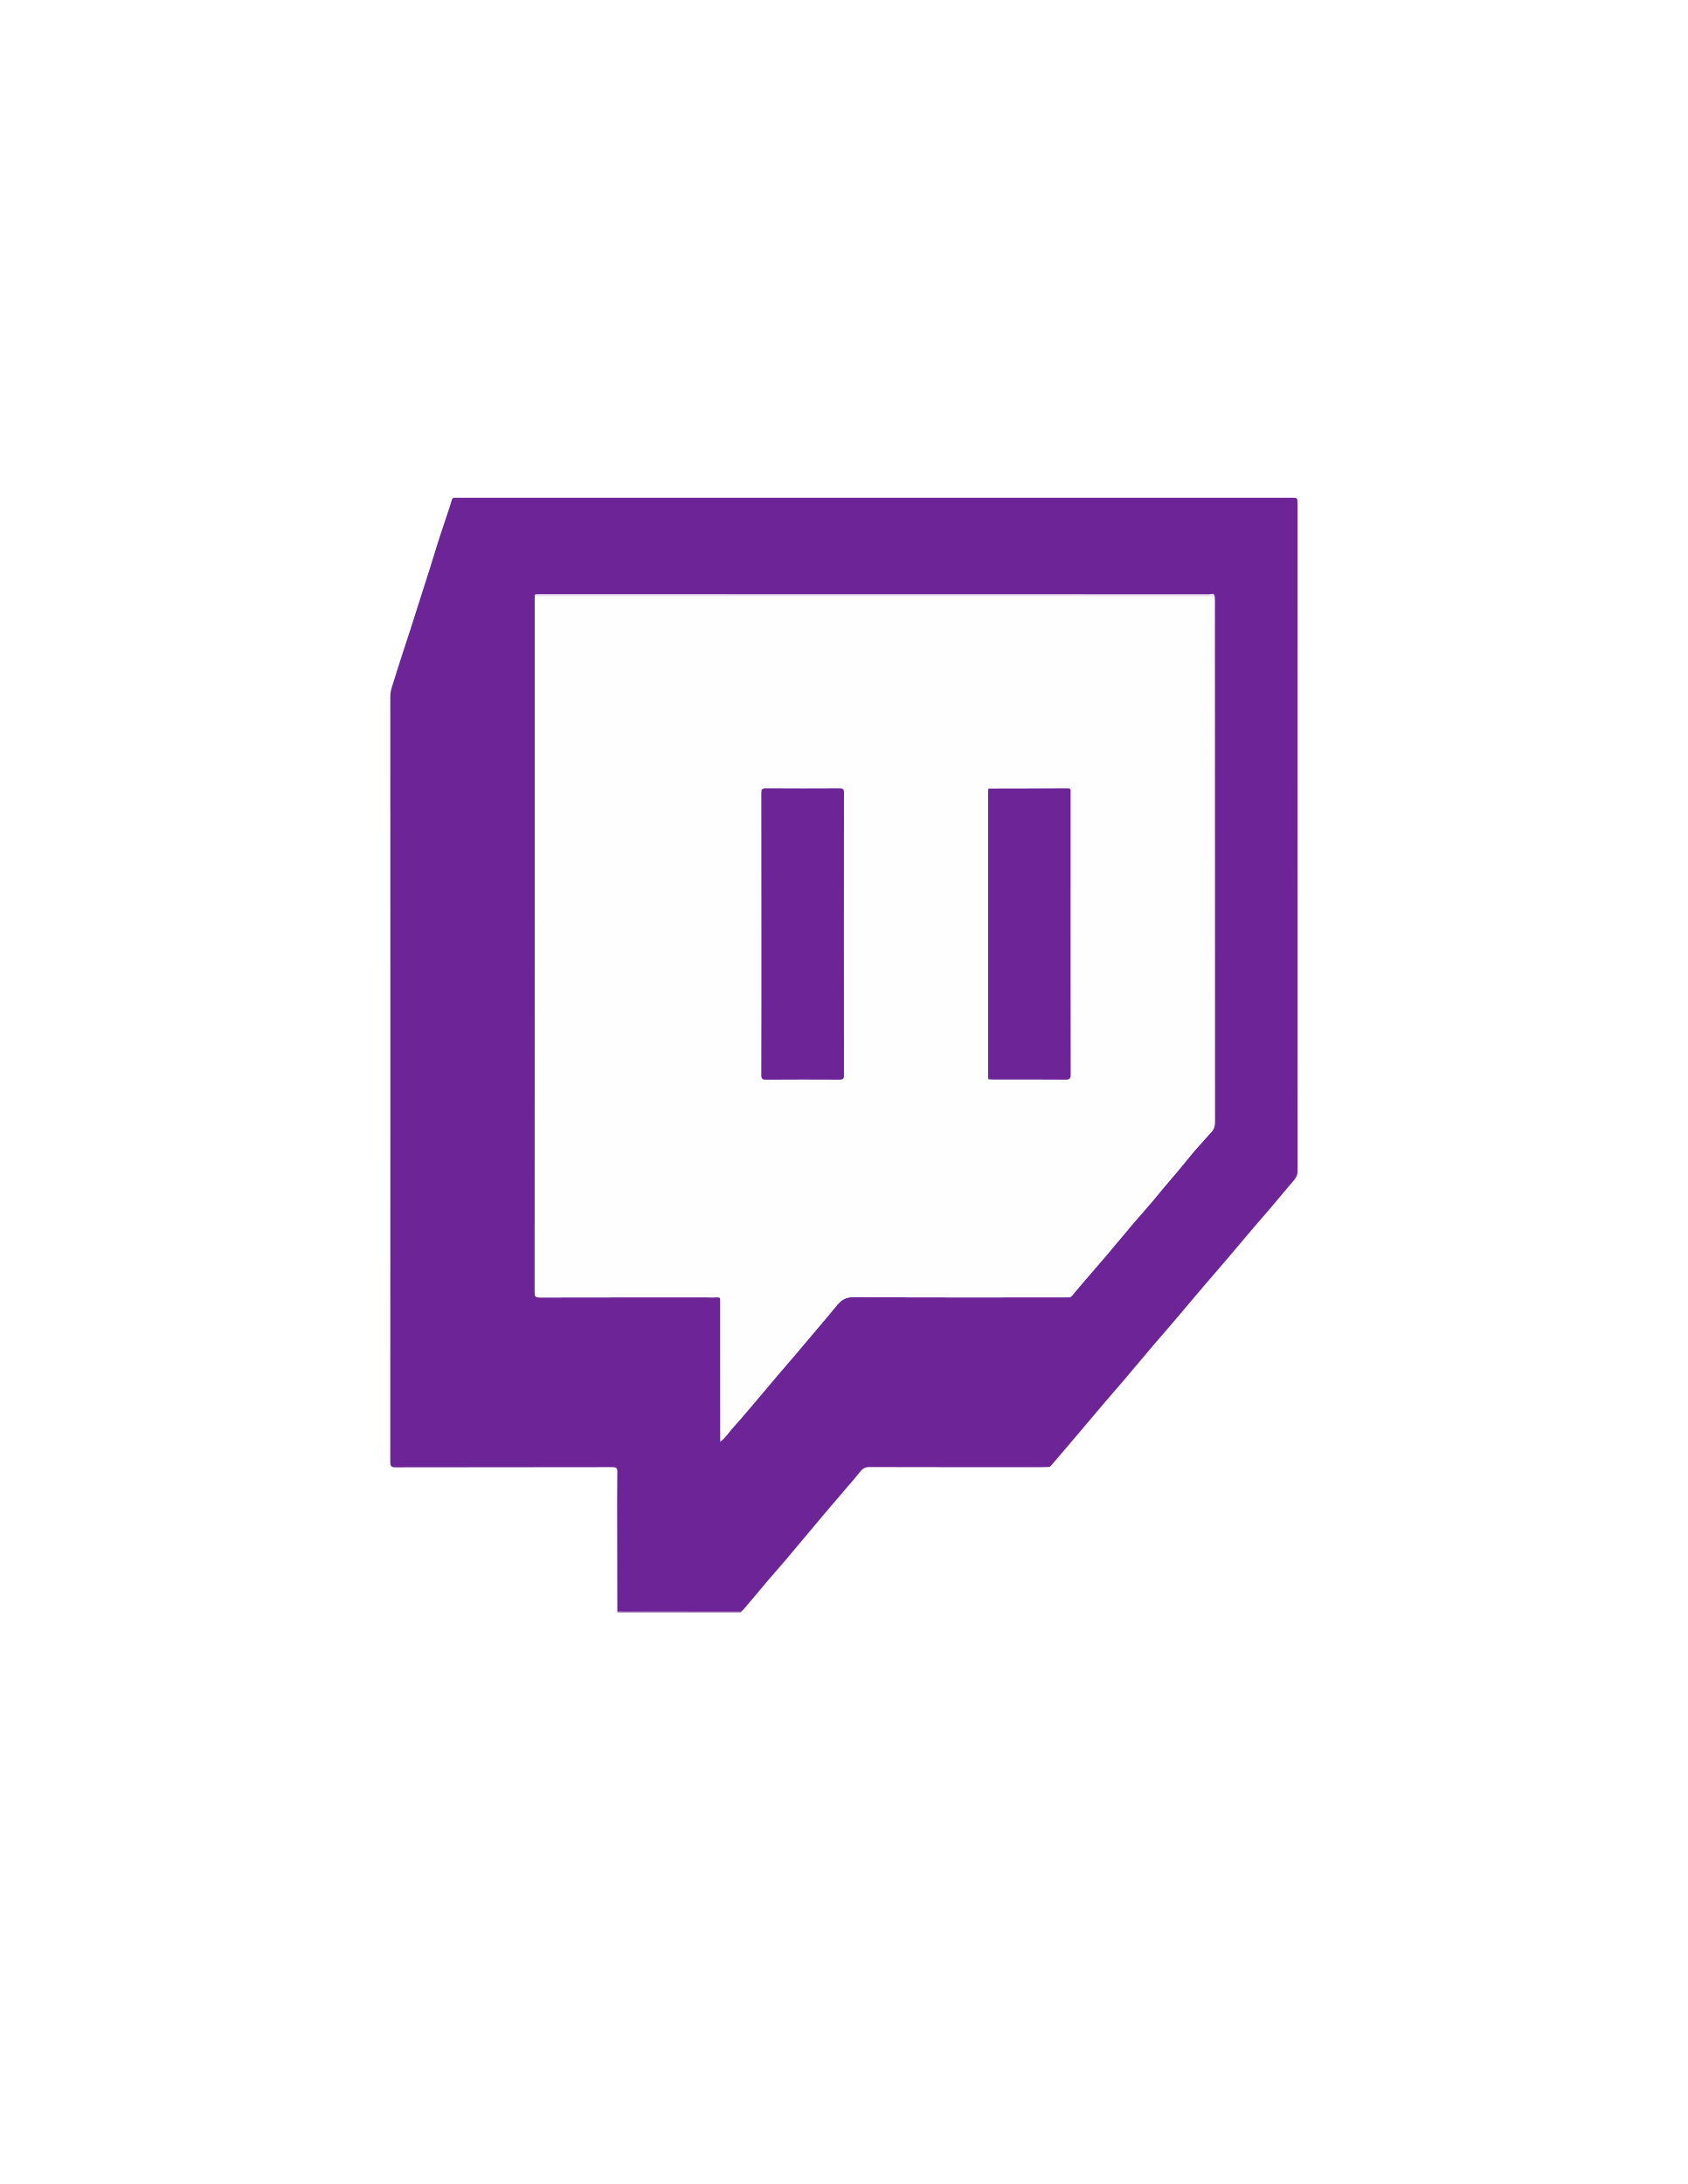
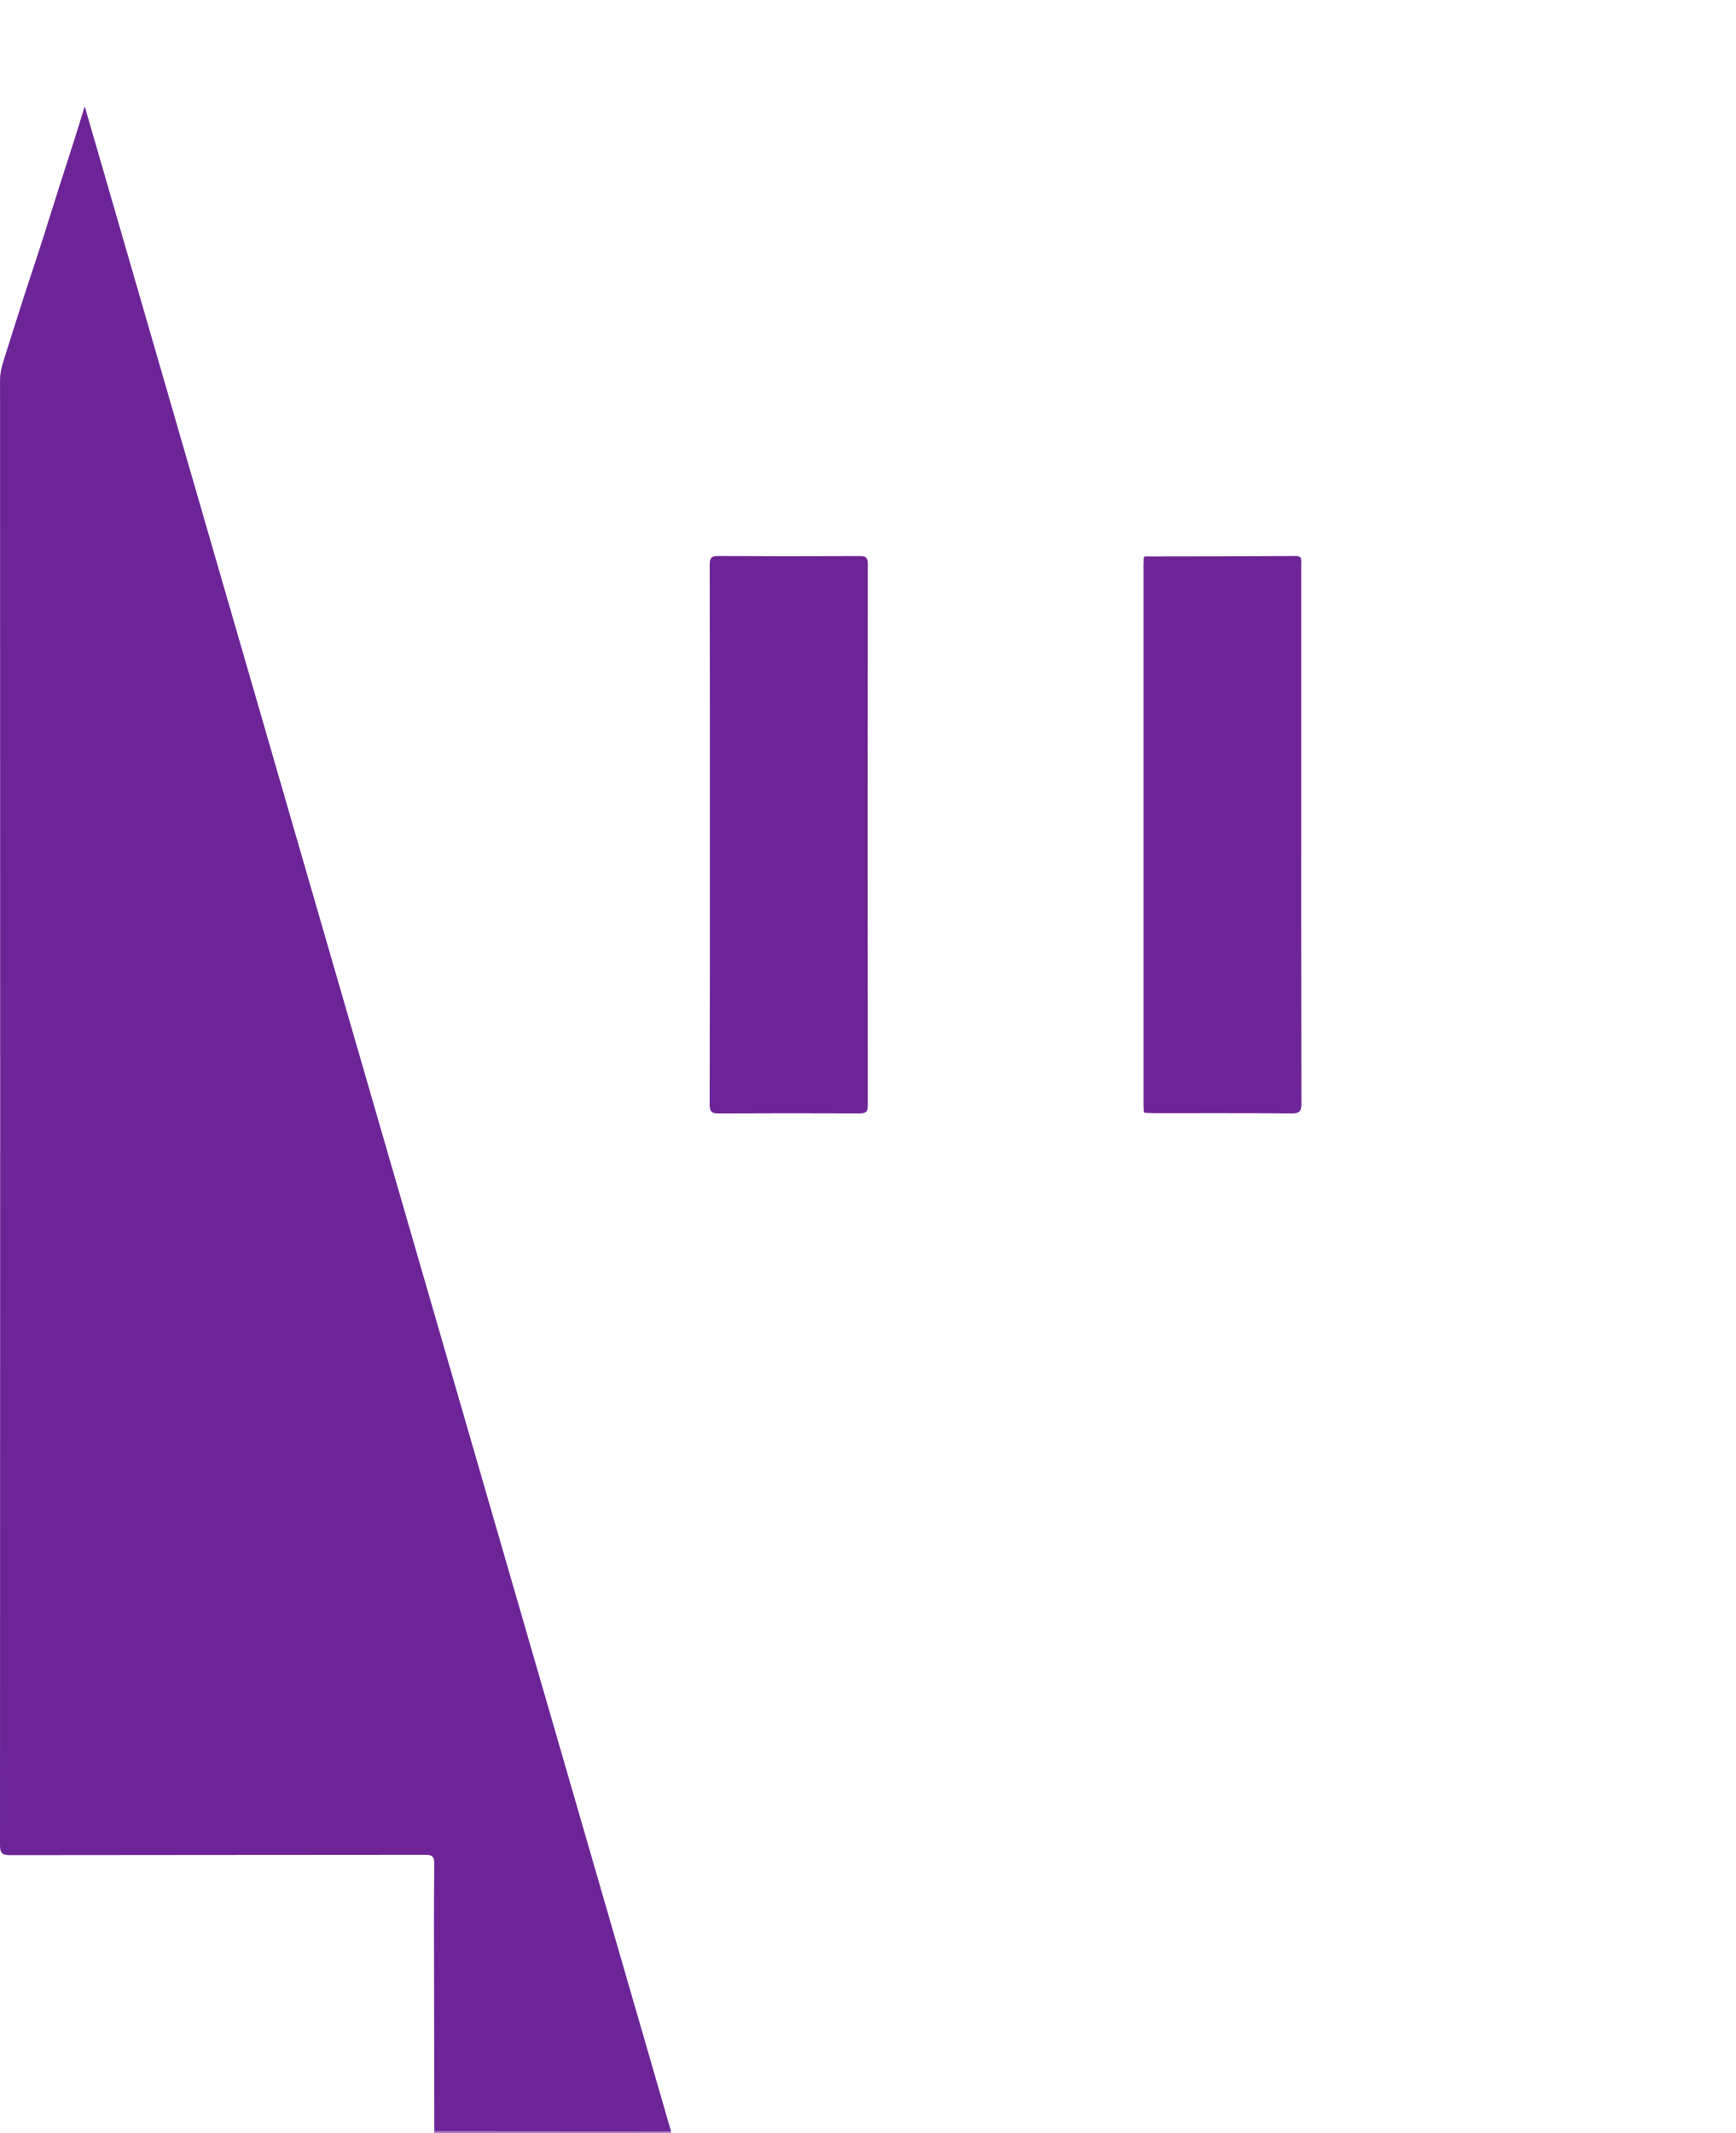
- <svg xmlns="http://www.w3.org/2000/svg" version="1.1" id="Layer_1" x="0px" y="0px" viewBox="0 0 612 792" style="enable-background:new 0 0 612 792;" xml:space="preserve">
+ <svg xmlns="http://www.w3.org/2000/svg" version="1.1" id="Layer_1" x="0px" y="0px" viewBox="141.51 180.49 328.97 404.28" style="enable-background:new 0 0 612 792;" xml:space="preserve">
  <style type="text/css">
	.st0{fill:#A67CC0;}
	.st1{fill:#6C2497;}
	.st2{fill:#FEFEFE;}
	.st3{fill:#E9DEEF;}
	.st4{fill:#B693CC;}
	.st5{fill:#7C3DA3;}
</style>
  <path class="st0" d="M268.72,584.46c-0.01,0.1-0.01,0.21-0.01,0.31c-14.98,0-29.96,0-44.94,0c0.02-0.12,0.05-0.24,0.07-0.36  C238.8,584.43,253.76,584.44,268.72,584.46z" />
-   <path class="st1" d="M268.72,584.46c-14.96-0.01-29.92-0.03-44.88-0.04c-0.02-9.5-0.04-19.01-0.05-28.51  c-0.01-7.38-0.05-14.76,0.04-22.14c0.02-1.44-0.4-1.73-1.76-1.73c-26.19,0.04-52.37,0.02-78.56,0.07c-1.58,0-2-0.33-2-1.97  c0.05-92.54,0.04-185.08,0.01-277.62c0-1.37,0.34-2.64,0.73-3.86c1.28-4.03,2.53-8.07,3.84-12.09c1.71-5.22,3.45-10.43,5.07-15.68  c2.1-6.76,4.37-13.47,6.41-20.25c1.36-4.52,2.88-9.02,4.38-13.5c0.64-1.89,1.29-3.78,1.83-5.7c0.2-0.7,0.46-1.01,1.18-0.94  c0.37,0.03,0.74,0.01,1.11,0.01c100.76,0,201.52,0,302.29,0c2.09,0,2.09,0,2.09,2.09c0,80.7,0,161.4,0.03,242.1  c0,1.46-0.55,2.44-1.45,3.48c-2.75,3.17-5.39,6.42-8.11,9.62c-2.07,2.45-4.2,4.84-6.28,7.28c-3.47,4.08-6.9,8.18-10.37,12.26  c-2.66,3.12-5.36,6.2-8.02,9.32c-3.4,3.99-6.76,8.02-10.16,12.02c-2.66,3.12-5.36,6.2-8.02,9.32c-3.4,4-6.75,8.04-10.15,12.03  c-2.65,3.12-5.36,6.2-8.02,9.32c-3.39,3.99-6.75,8-10.13,11.99c-2.92,3.44-5.87,6.86-8.8,10.31c-0.34,0.4-0.74,0.35-1.15,0.36  c-0.9,0.02-1.81,0.04-2.71,0.04c-20.66,0-41.32,0.02-61.99-0.04c-1.67,0-2.54,0.8-3.45,1.96c-1.41,1.79-2.92,3.49-4.4,5.23  c-2.68,3.14-5.39,6.27-8.06,9.42c-2.1,2.48-4.17,4.99-6.26,7.48c-2.73,3.25-5.45,6.51-8.19,9.75c-2.11,2.48-4.28,4.91-6.39,7.39  c-2.78,3.27-5.52,6.58-8.3,9.86C269.67,583.61,269.17,584.01,268.72,584.46z M261.21,522.56c-0.01,0.15-0.01,0.3-0.02,0.45  c0.05-0.13,0.1-0.27,0.16-0.4c1.82-1.38,2.98-3.35,4.5-5c2.13-2.32,4.15-4.74,6.19-7.14c3.39-3.99,6.76-8.01,10.15-12  c2.04-2.4,4.12-4.77,6.15-7.17c2.82-3.31,5.61-6.64,8.42-9.97c2.12-2.52,4.29-5.01,6.34-7.59c1.65-2.07,3.27-3.39,6.35-3.37  c25.55,0.18,51.09,0.1,76.64,0.1c0.42,0,0.85-0.01,1.27,0c0.62,0.02,1-0.2,1.43-0.73c2.09-2.57,4.27-5.05,6.42-7.56  c2.05-2.39,4.14-4.76,6.17-7.17c3.25-3.85,6.45-7.73,9.71-11.57c2.76-3.24,5.66-6.36,8.33-9.68c3.65-4.52,7.57-8.82,11.17-13.38  c2.76-3.49,5.85-6.72,8.8-10.07c0.79-0.9,1.09-1.91,1.09-3.15c-0.03-63.02-0.03-126.03-0.03-189.05c0-0.64-0.03-1.27-0.05-1.91  c-0.23-1.36-1.29-0.61-1.88-0.61c-80.9-0.04-161.8-0.04-242.7-0.04c-0.48,0-0.96,0-1.43,0.02c-0.44,0.02-0.51,0.28-0.41,0.65  c-0.03,0.53-0.08,1.06-0.08,1.58c0,83.6,0,167.2-0.04,250.8c0,1.54,0.38,1.91,1.91,1.91c21.08-0.05,42.16-0.04,63.25-0.03  c2.49,0,2.16-0.28,2.17,2.24C261.2,489.33,261.2,505.95,261.21,522.56z" />
-   <path class="st2" d="M440.41,216.2c0.02,0.64,0.05,1.27,0.05,1.91c0,63.02,0,126.03,0.03,189.05c0,1.24-0.3,2.25-1.09,3.15  c-2.94,3.35-6.03,6.58-8.8,10.07c-3.61,4.56-7.52,8.86-11.17,13.38c-2.67,3.31-5.58,6.43-8.33,9.68c-3.26,3.84-6.46,7.73-9.71,11.57  c-2.03,2.41-4.12,4.78-6.17,7.17c-2.15,2.51-4.34,5-6.42,7.56c-0.43,0.53-0.82,0.75-1.43,0.73c-0.42-0.01-0.85,0-1.27,0  c-25.55,0-51.09,0.08-76.64-0.1c-3.08-0.02-4.7,1.3-6.35,3.37c-2.06,2.58-4.22,5.07-6.34,7.59c-2.8,3.33-5.6,6.65-8.42,9.97  c-2.04,2.4-4.12,4.77-6.15,7.17c-3.39,3.99-6.75,8.01-10.15,12c-2.04,2.4-4.06,4.82-6.19,7.14c-1.52,1.65-2.68,3.62-4.5,5  c0,0-0.05-0.07-0.05-0.07l-0.09,0.02c0-16.61,0-33.23-0.02-49.84c0-2.52,0.32-2.24-2.17-2.24c-21.08-0.01-42.16-0.02-63.25,0.03  c-1.53,0-1.91-0.37-1.91-1.91c0.04-83.6,0.04-167.2,0.04-250.8c0-0.53,0.05-1.06,0.08-1.58c0.74-0.01,1.49-0.03,2.23-0.03  c72.32,0,144.64,0,216.96,0C422.26,216.19,431.34,216.2,440.41,216.2z M358.59,285.97c-0.23-0.02-0.3,0.09-0.26,0.31  c-0.01,0.37-0.04,0.74-0.04,1.11c0,34.14,0,68.28,0,102.43c0,0.42,0.03,0.85,0.04,1.27c-0.04,0.22,0.01,0.35,0.26,0.34  c0.53,0.02,1.06,0.07,1.59,0.07c8.71,0,17.42-0.03,26.12,0.04c1.5,0.01,1.94-0.31,1.93-1.88c-0.06-22.61-0.04-45.22-0.04-67.83  c0-11.46,0-22.93,0-34.39c0-0.77,0.24-1.56-1.09-1.55C377.59,285.95,368.09,285.95,358.59,285.97z M276.08,338.69  c0,17.04,0.02,34.08-0.04,51.12c-0.01,1.46,0.42,1.73,1.77,1.72c8.87-0.06,17.74-0.05,26.61-0.01c1.19,0.01,1.61-0.23,1.6-1.54  c-0.04-34.18-0.04-68.37,0-102.55c0-1.29-0.37-1.56-1.59-1.55c-8.92,0.05-17.84,0.06-26.76-0.01c-1.37-0.01-1.63,0.42-1.62,1.7  C276.1,304.61,276.08,321.65,276.08,338.69z" />
-   <path class="st3" d="M440.41,216.2c-9.08,0-18.16-0.01-27.24-0.01c-72.32,0-144.64,0-216.96,0c-0.74,0-1.49,0.02-2.23,0.03  c-0.1-0.37-0.03-0.63,0.41-0.65c0.48-0.02,0.95-0.02,1.43-0.02c80.9,0,161.8,0,242.7,0.04C439.12,215.59,440.19,214.84,440.41,216.2  z" />
-   <path class="st4" d="M261.21,522.56l0.09-0.02c0,0,0.05,0.07,0.05,0.07c-0.05,0.13-0.1,0.27-0.16,0.4  C261.2,522.86,261.2,522.71,261.21,522.56z" />
+   <path class="st1" d="M268.72,584.46c-14.96-0.01-29.92-0.03-44.88-0.04c-0.02-9.5-0.04-19.01-0.05-28.51  c-0.01-7.38-0.05-14.76,0.04-22.14c0.02-1.44-0.4-1.73-1.76-1.73c-26.19,0.04-52.37,0.02-78.56,0.07c-1.58,0-2-0.33-2-1.97  c0.05-92.54,0.04-185.08,0.01-277.62c0-1.37,0.34-2.64,0.73-3.86c1.28-4.03,2.53-8.07,3.84-12.09c1.71-5.22,3.45-10.43,5.07-15.68  c2.1-6.76,4.37-13.47,6.41-20.25c1.36-4.52...261.21,522.56z" />
  <path class="st1" d="M276.08,338.69c0-17.04,0.01-34.08-0.03-51.12c0-1.28,0.25-1.71,1.62-1.7c8.92,0.06,17.84,0.06,26.76,0.01  c1.22-0.01,1.59,0.27,1.59,1.55c-0.04,34.18-0.04,68.37,0,102.55c0,1.31-0.42,1.54-1.6,1.54c-8.87-0.04-17.74-0.05-26.61,0.01  c-1.35,0.01-1.78-0.26-1.77-1.72C276.1,372.76,276.08,355.73,276.08,338.69z" />
  <path class="st1" d="M358.32,391.08c-0.01-0.42-0.04-0.85-0.04-1.27c0-34.14,0-68.28,0-102.43c0-0.37,0.03-0.74,0.04-1.11  c0.09-0.1,0.18-0.2,0.26-0.31c9.5-0.02,19-0.02,28.51-0.09c1.34-0.01,1.09,0.78,1.09,1.55c0,11.46,0,22.93,0,34.39  c0,22.61-0.02,45.22,0.04,67.83c0,1.58-0.44,1.9-1.93,1.88c-8.71-0.07-17.42-0.04-26.12-0.04c-0.53,0-1.06-0.05-1.59-0.07  C358.5,391.31,358.41,391.19,358.32,391.08z" />
  <path class="st5" d="M358.59,285.97c-0.09,0.1-0.18,0.2-0.26,0.31C358.28,286.06,358.35,285.95,358.59,285.97z" />
  <path class="st5" d="M358.32,391.08c0.09,0.11,0.17,0.23,0.26,0.34C358.34,391.43,358.28,391.3,358.32,391.08z" />
</svg>
